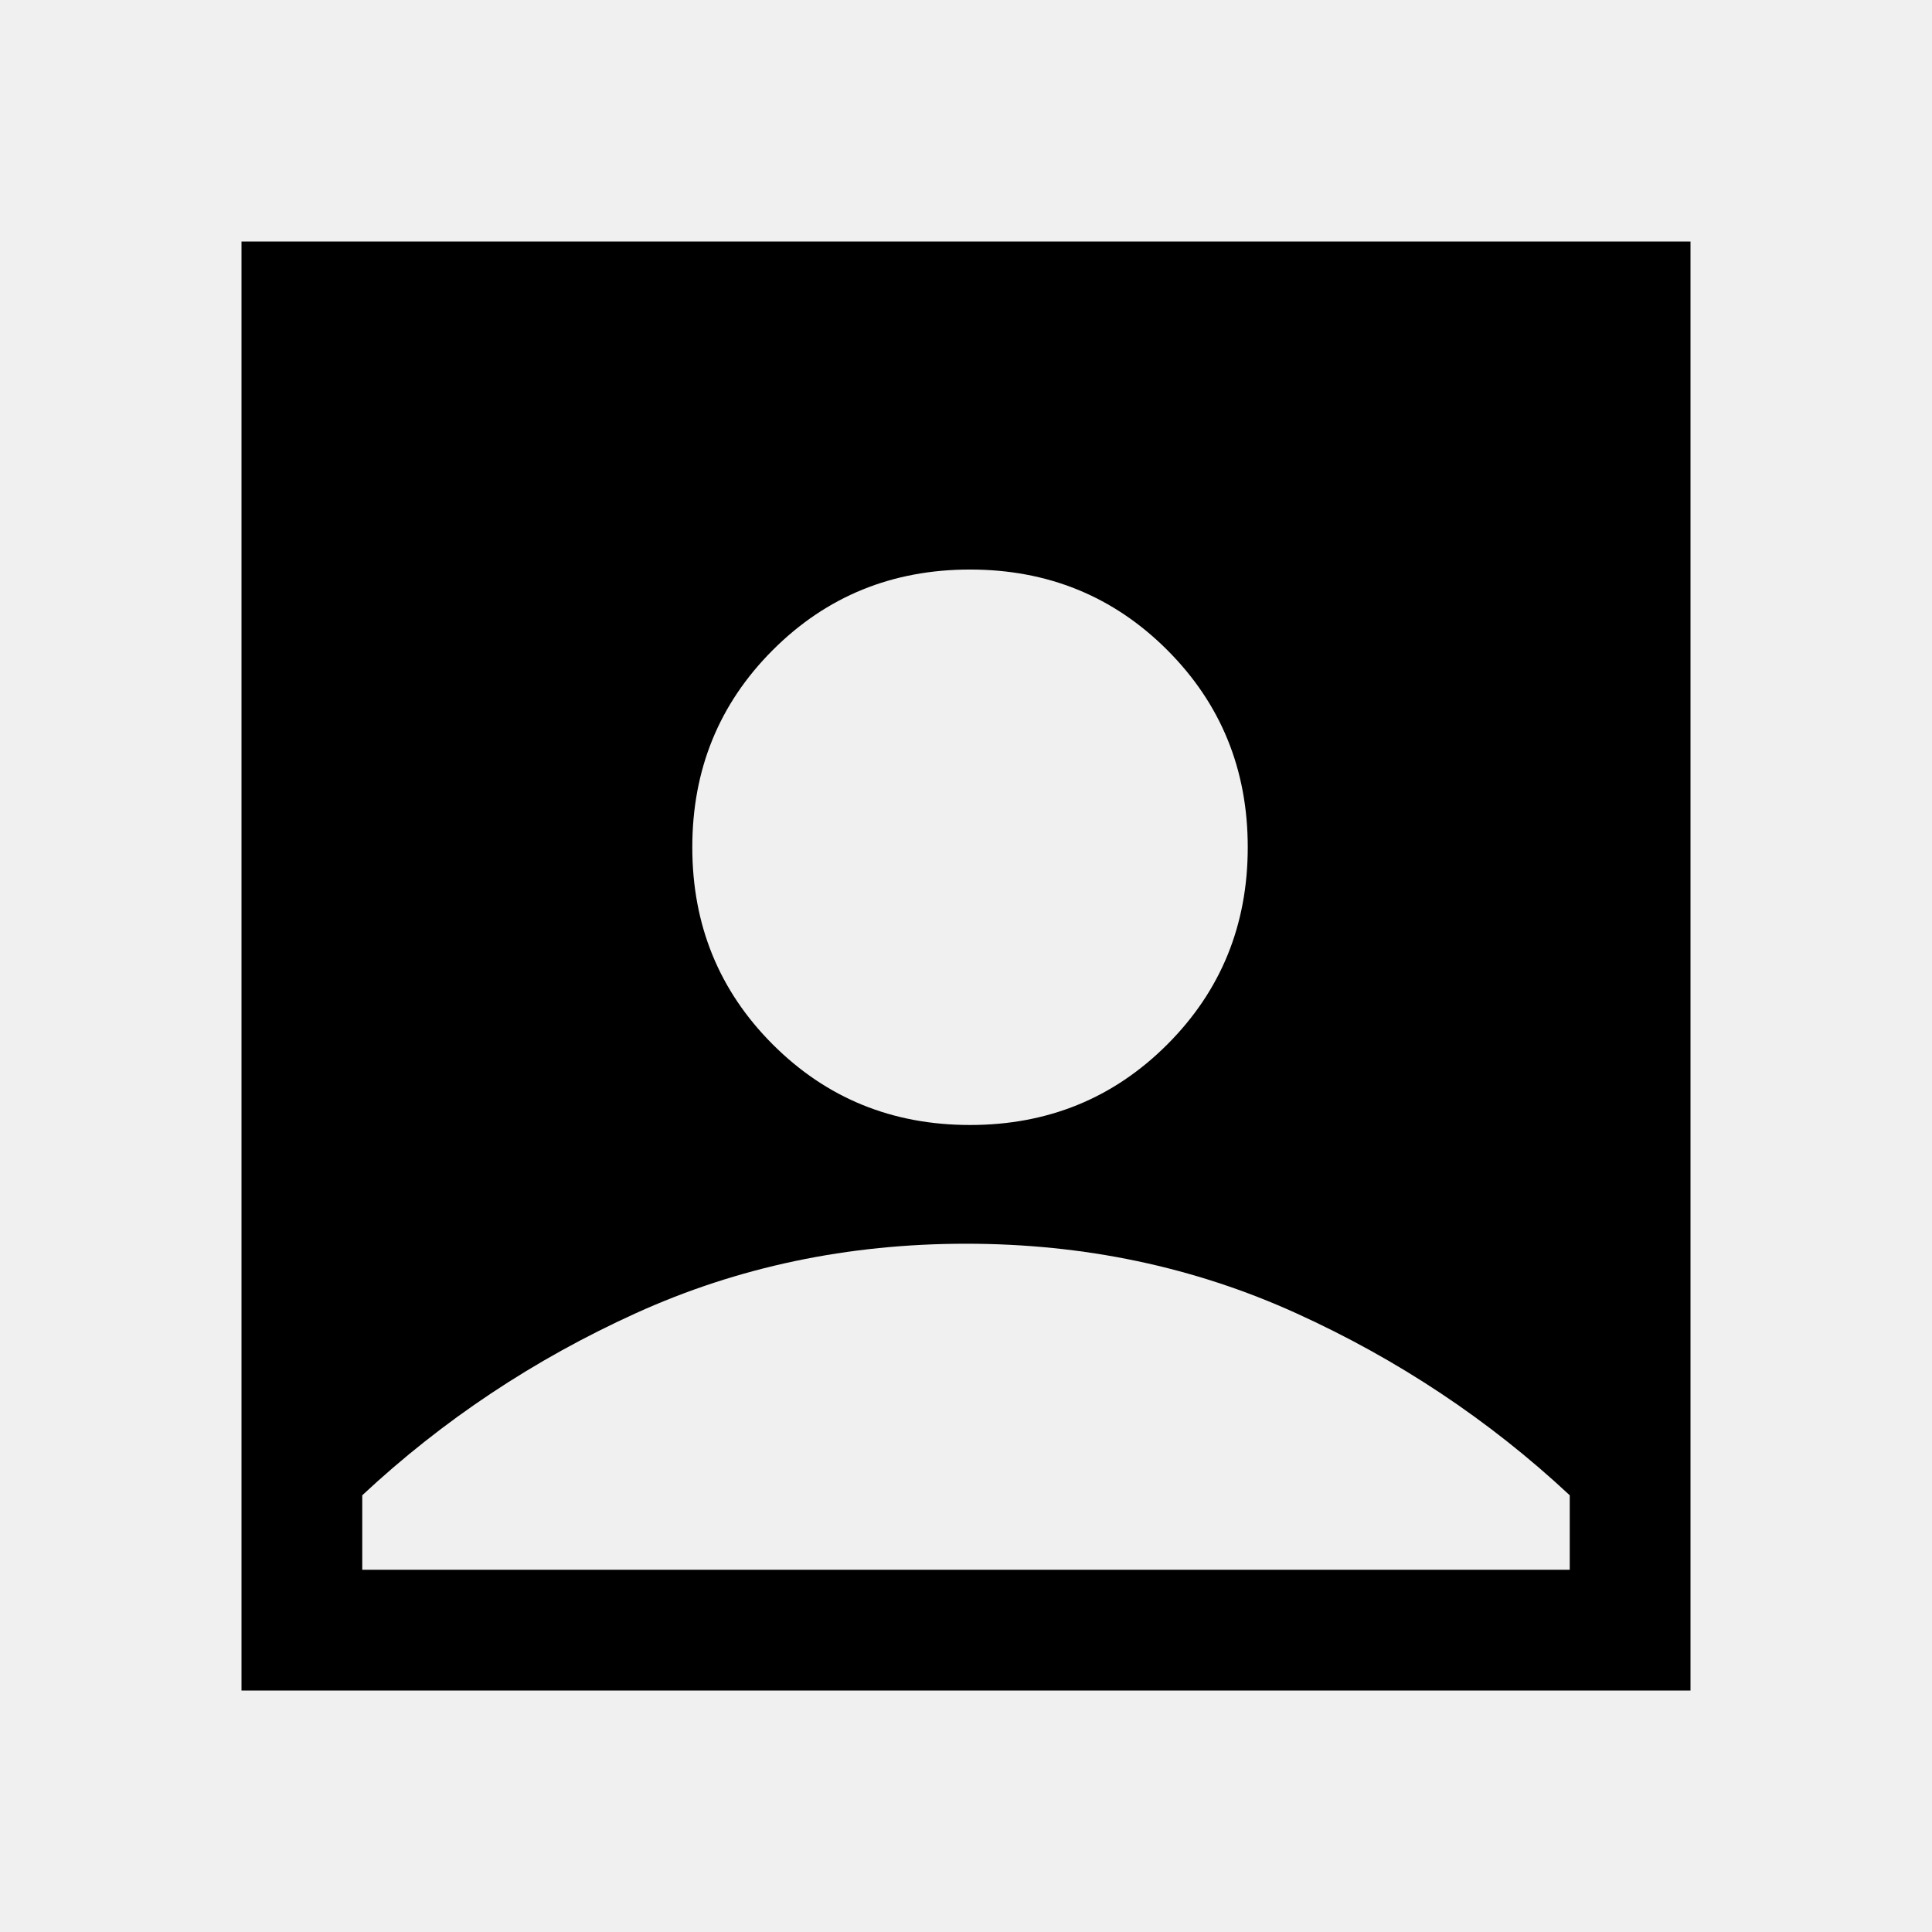
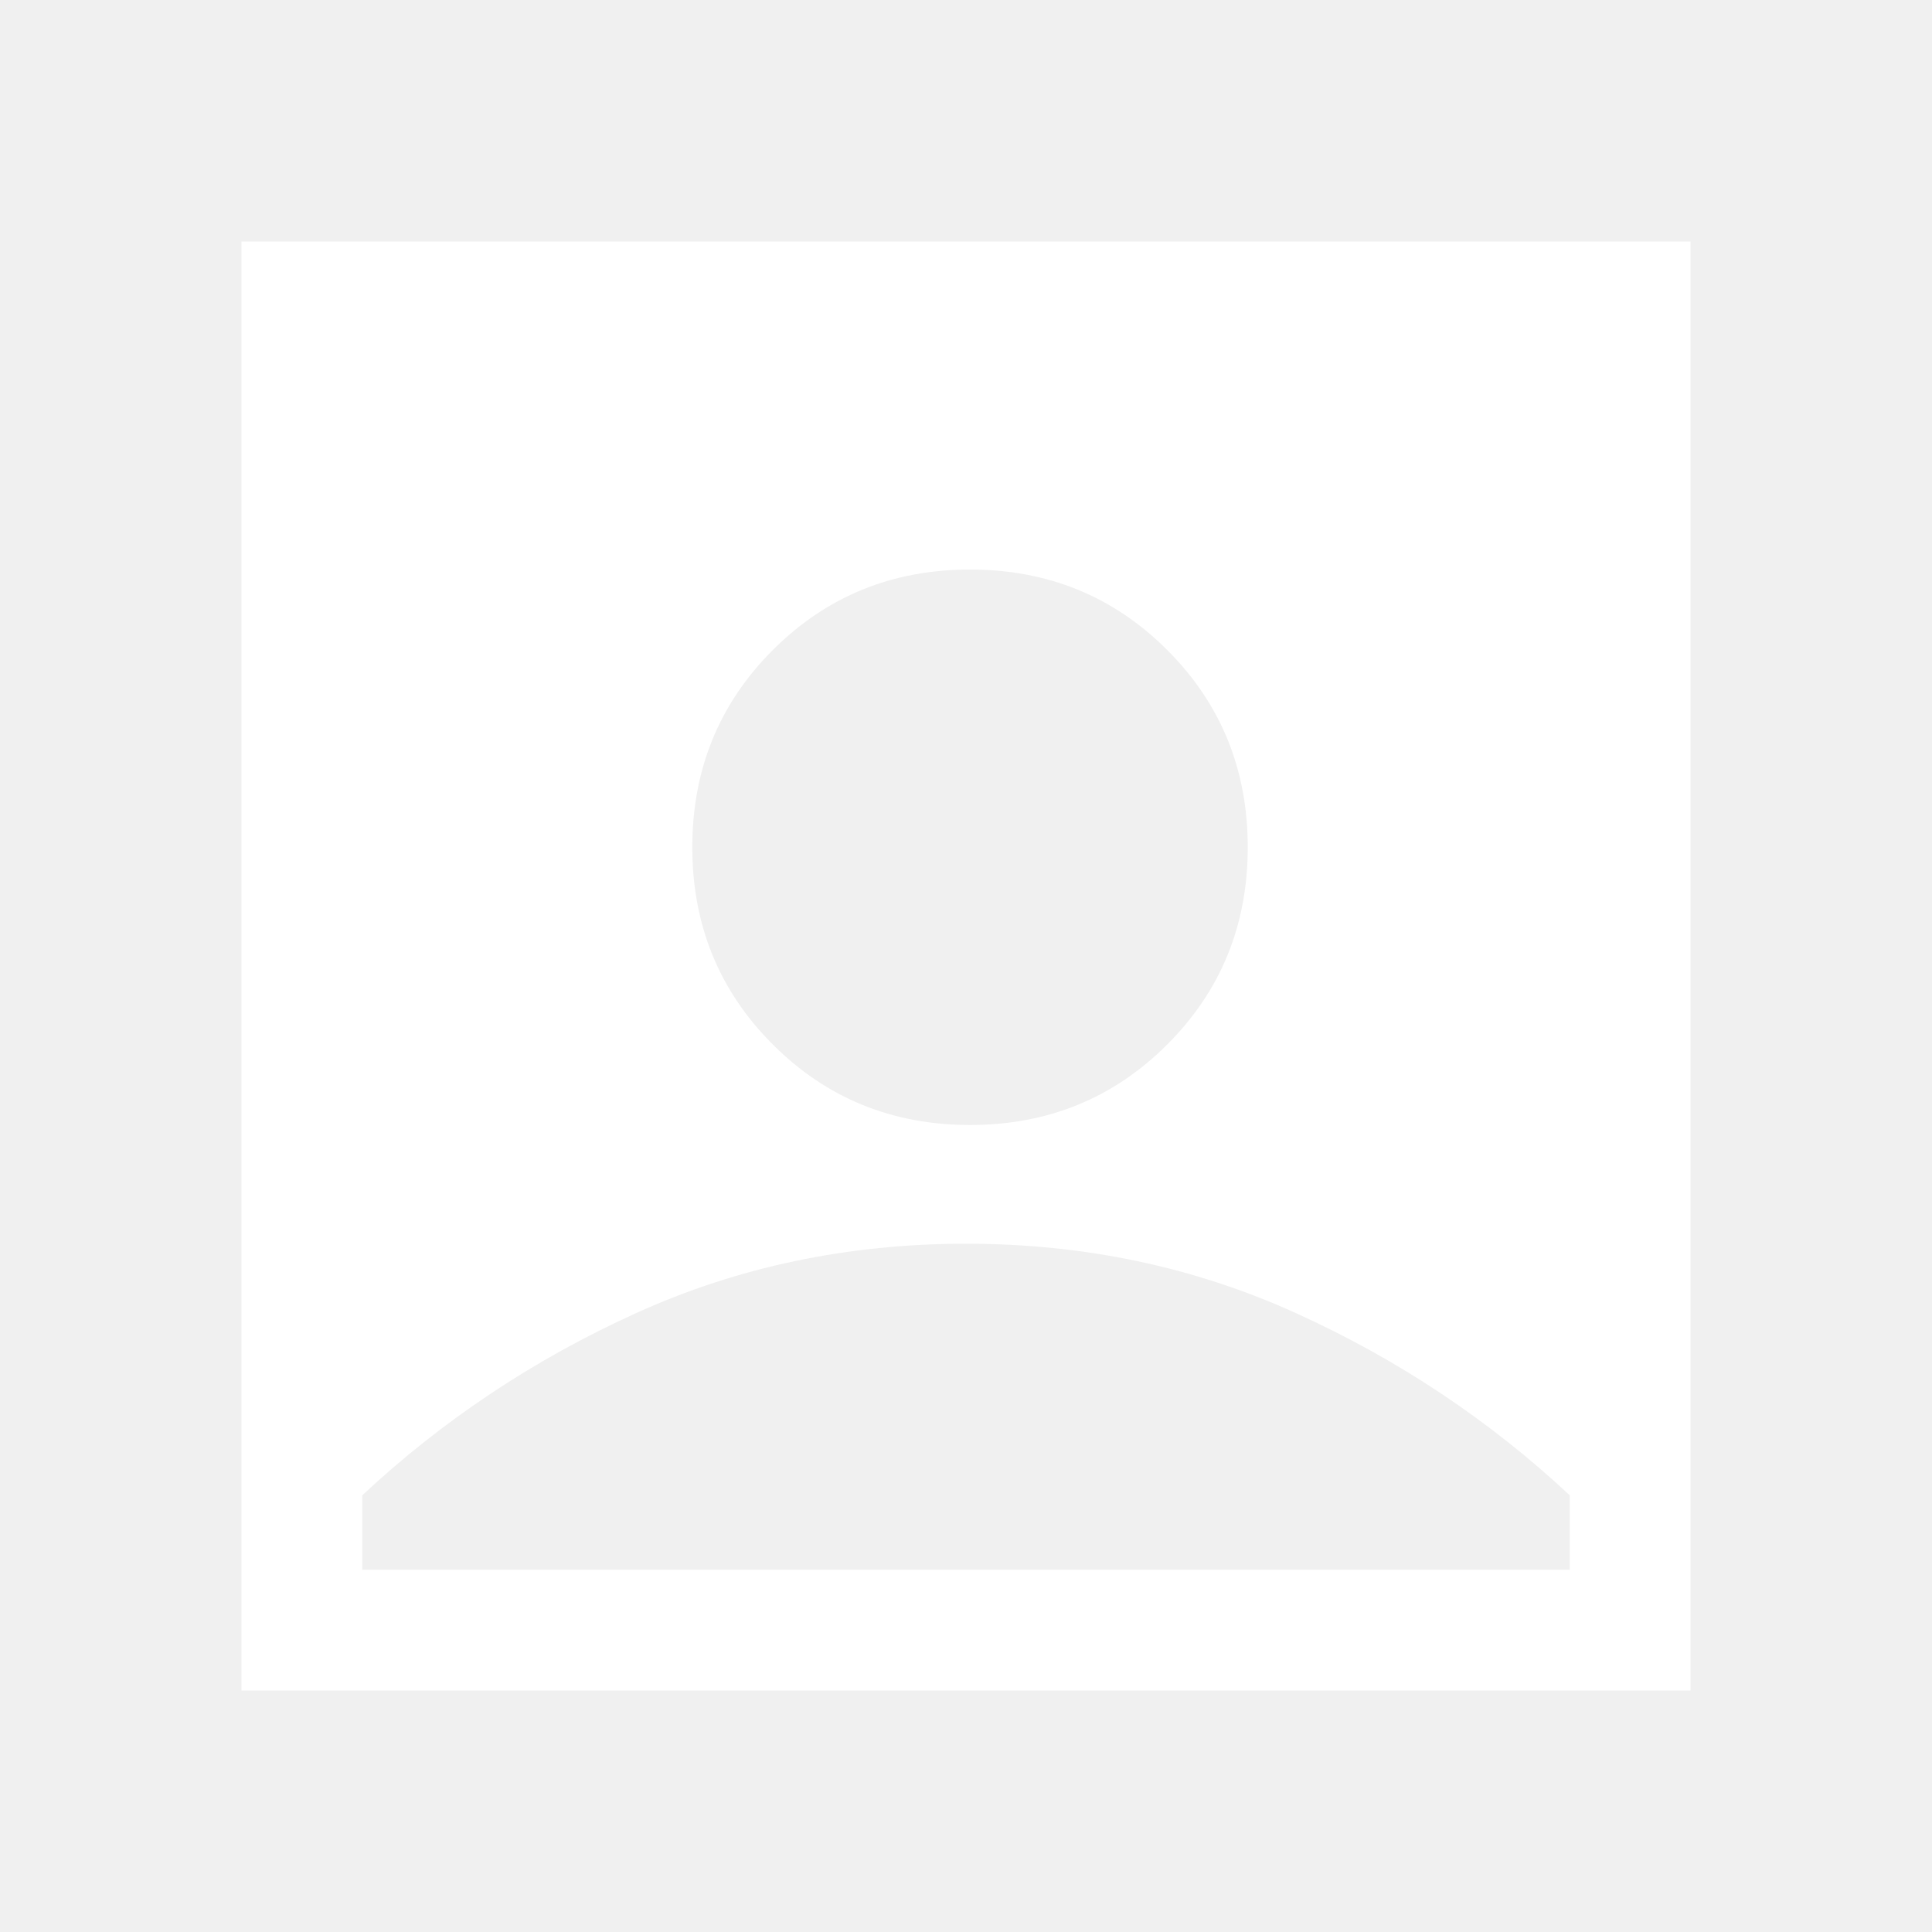
<svg xmlns="http://www.w3.org/2000/svg" height="48" width="48">
-   <path d="M24.1 27.95q2.9 0 4.9-2 2-2 2-4.9 0-2.9-2-4.9-2-2-4.9-2-2.9 0-4.9 2-2 2-2 4.9 0 2.9 2 4.9 2 2 4.9 2ZM6 42V6h36v36Zm3-3h30v-1.85q-3-2.8-6.8-4.525Q28.4 30.9 24 30.9q-4.4 0-8.2 1.725Q12 34.35 9 37.15Z" />
+   <path fill="#ffffff" d="M24.1 27.95q2.9 0 4.9-2 2-2 2-4.9 0-2.9-2-4.9-2-2-4.9-2-2.9 0-4.9 2-2 2-2 4.9 0 2.9 2 4.9 2 2 4.9 2ZM6 42V6h36v36Zm3-3h30v-1.85q-3-2.8-6.8-4.525Q28.4 30.9 24 30.9q-4.4 0-8.2 1.725Q12 34.35 9 37.15Z" />
</svg>
